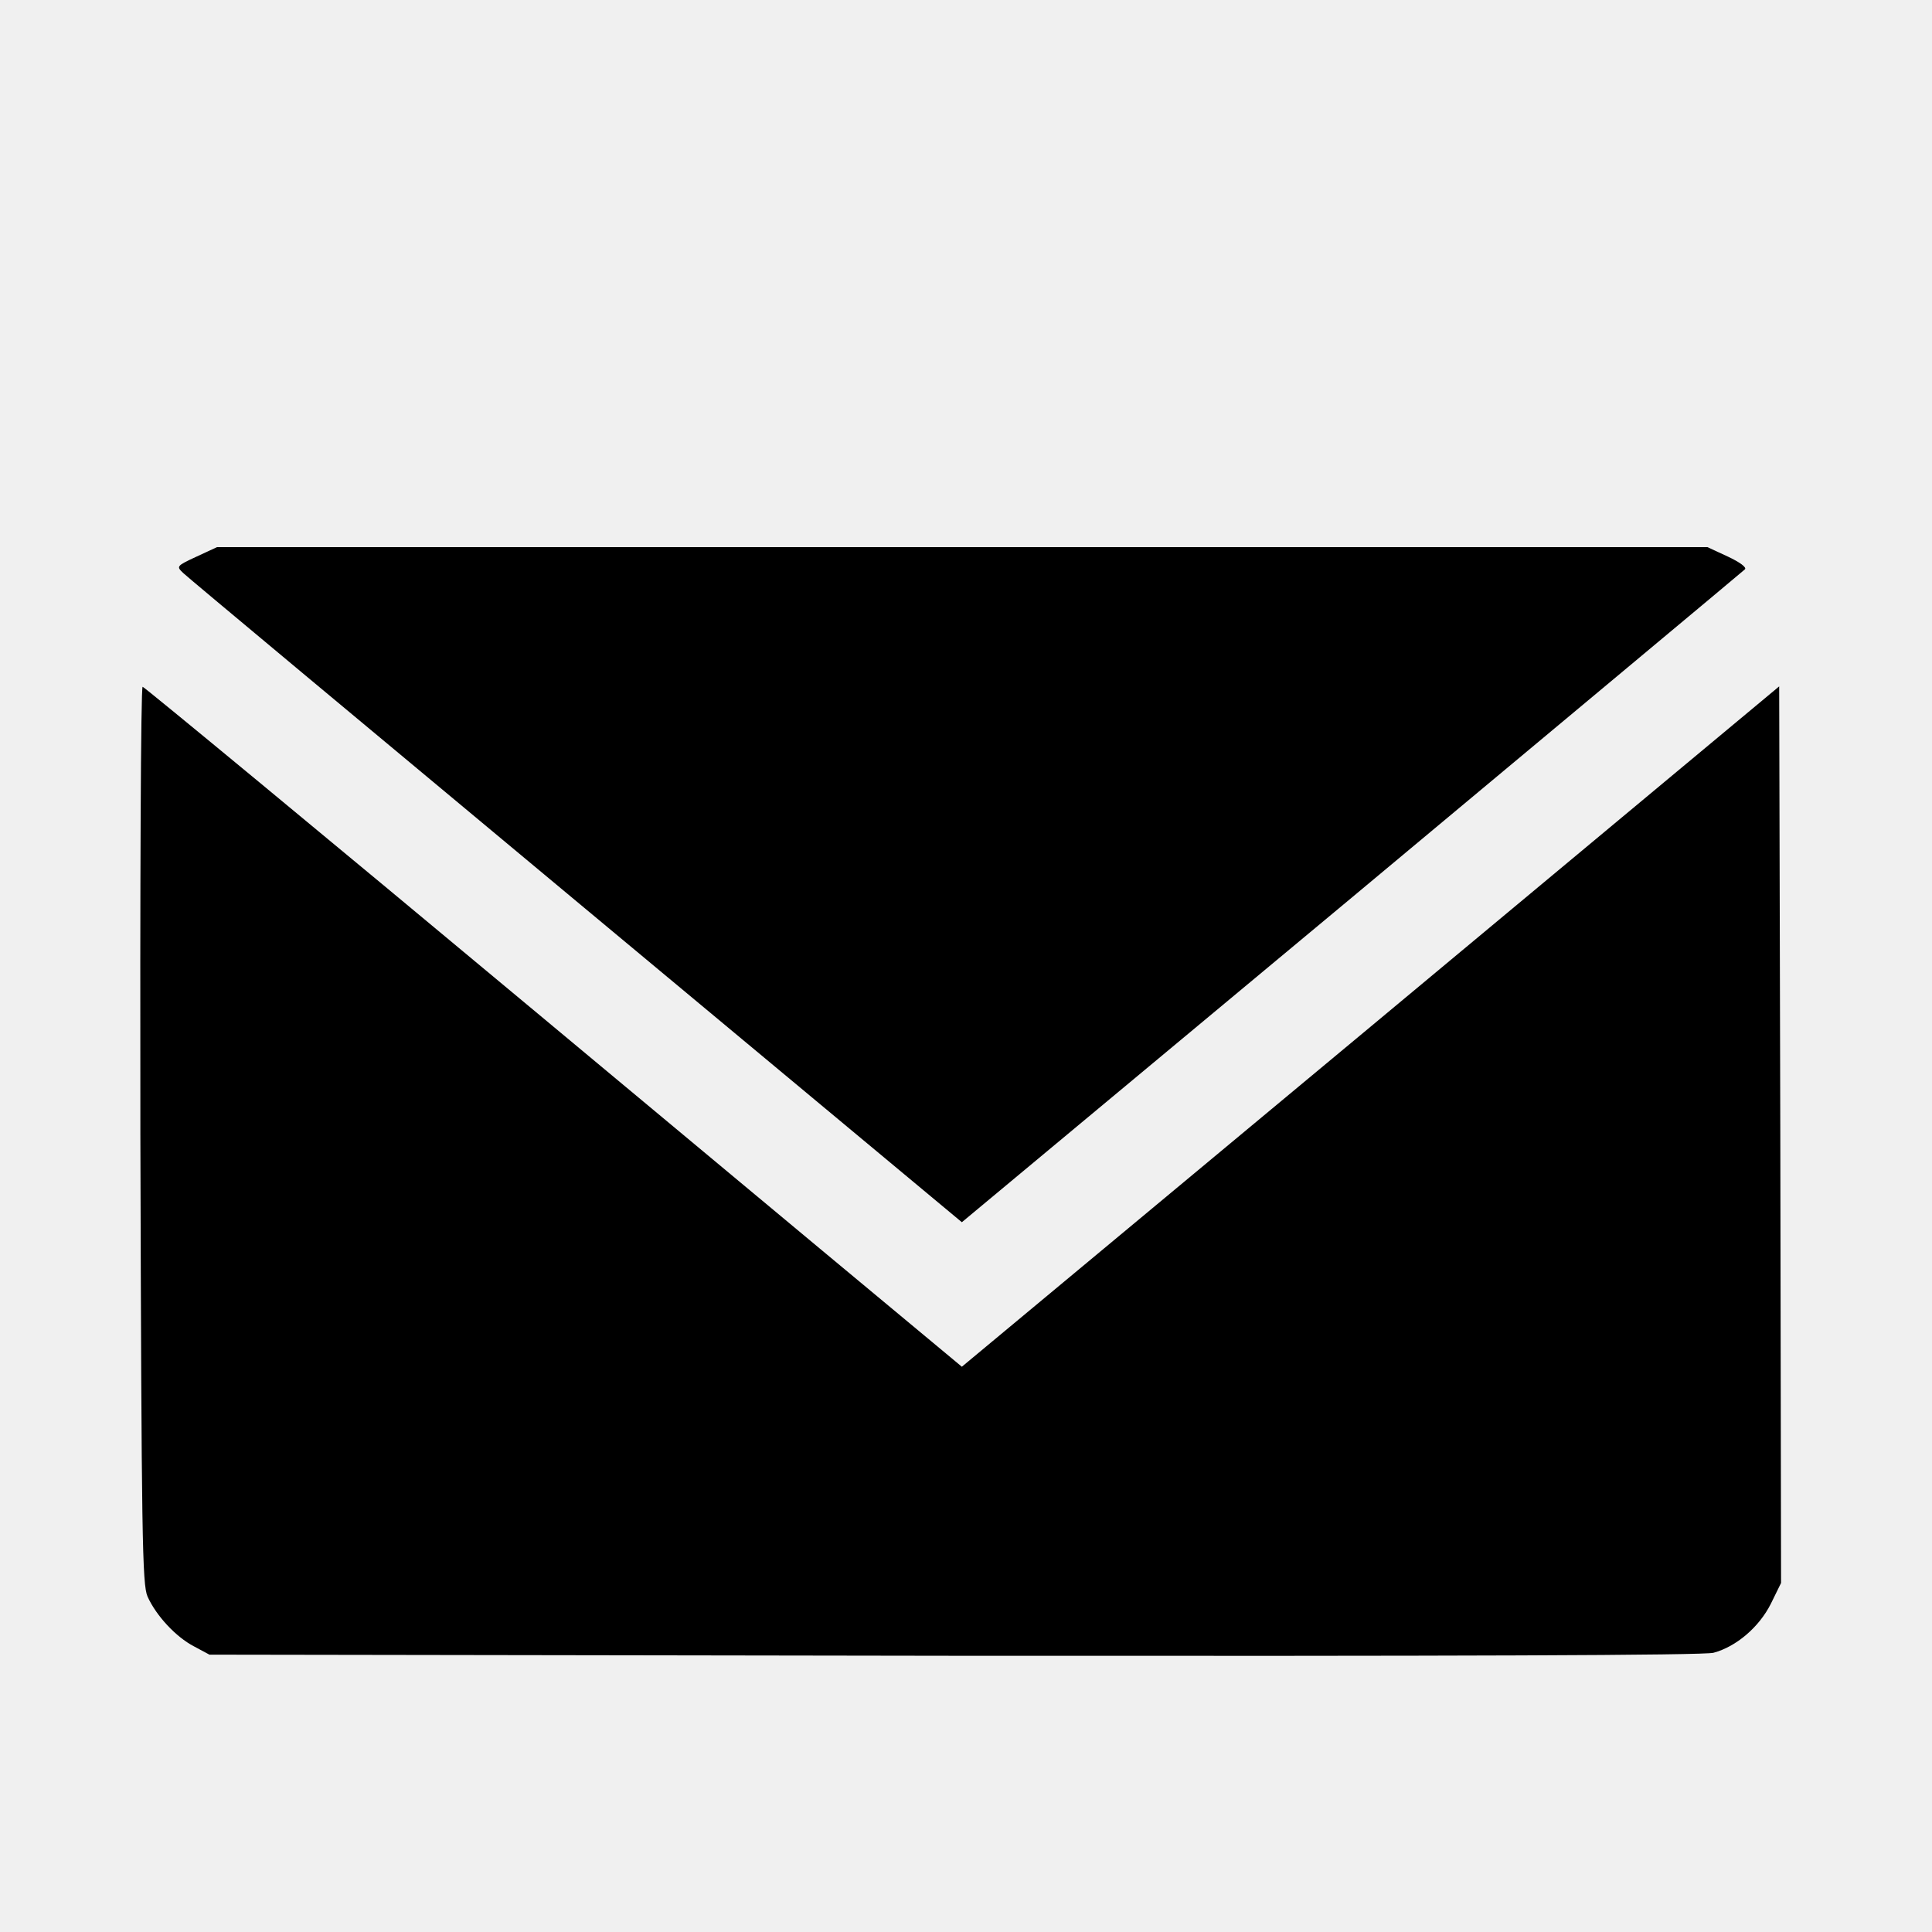
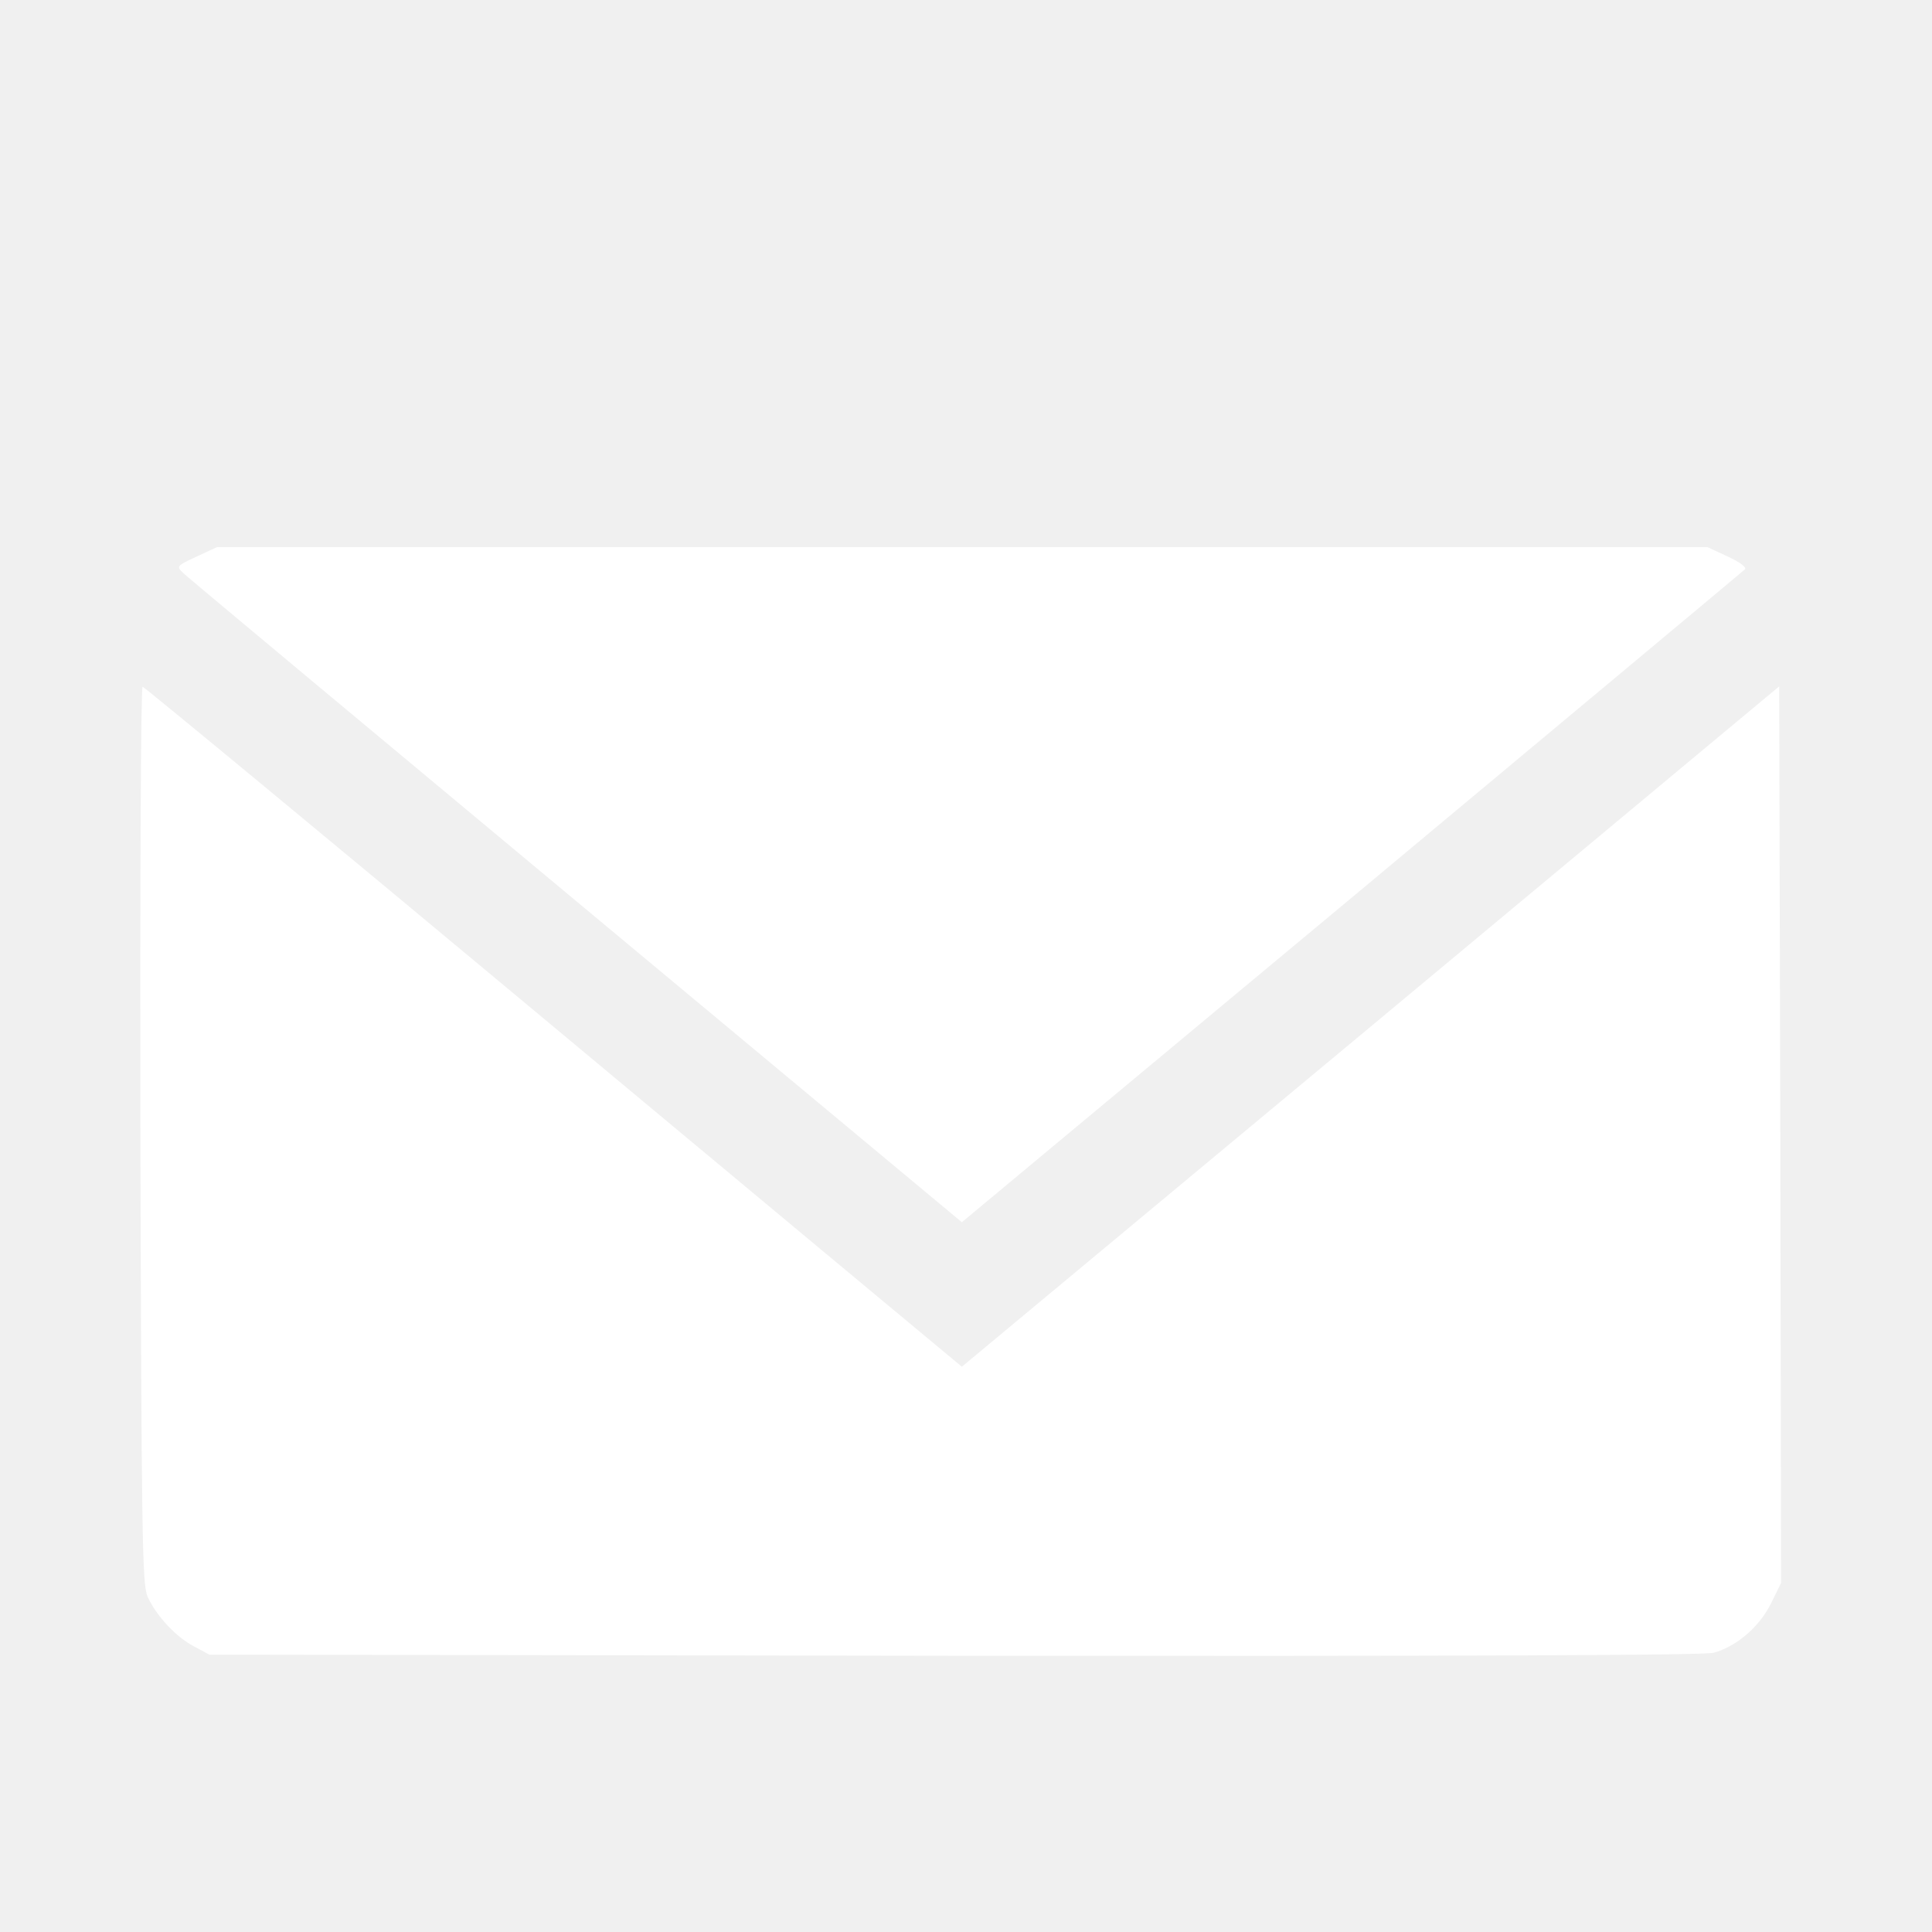
<svg xmlns="http://www.w3.org/2000/svg" version="1.0" width="512pt" height="512pt" viewBox="0 0 512 512" preserveAspectRatio="xMidYMid meet">
-   <g transform="translate(0,512) scale(0.1,-0.1)" fill="#000000" stroke="none">
+   <g transform="translate(0,512) scale(0.1,-0.1)" fill="#ffffff" stroke="none">
    <path d="M521 3645 c-54 -25 -54 -26 -35 -44 10 -10 479 -401 1041 -869 l1022 -851 1033 860 c568 474 1037 865 1042 870 6 5 -13 19 -45 34 l-54 25 -1975 0 -1975 0 -54 -25z" />
    <path d="M372 2113 c3 -1072 5 -1192 19 -1224 23 -51 75 -107 123 -132 l41 -22 1974 -3 c1339 -1 1986 1 2012 8 60 16 121 68 152 130 l27 55 -2 1188 -3 1188 -1083 -902 -1083 -901 -42 35 c-23 19 -510 424 -1082 901 -571 476 -1043 866 -1047 866 -5 0 -7 -534 -6 -1187z" />
  </g>
</svg>
